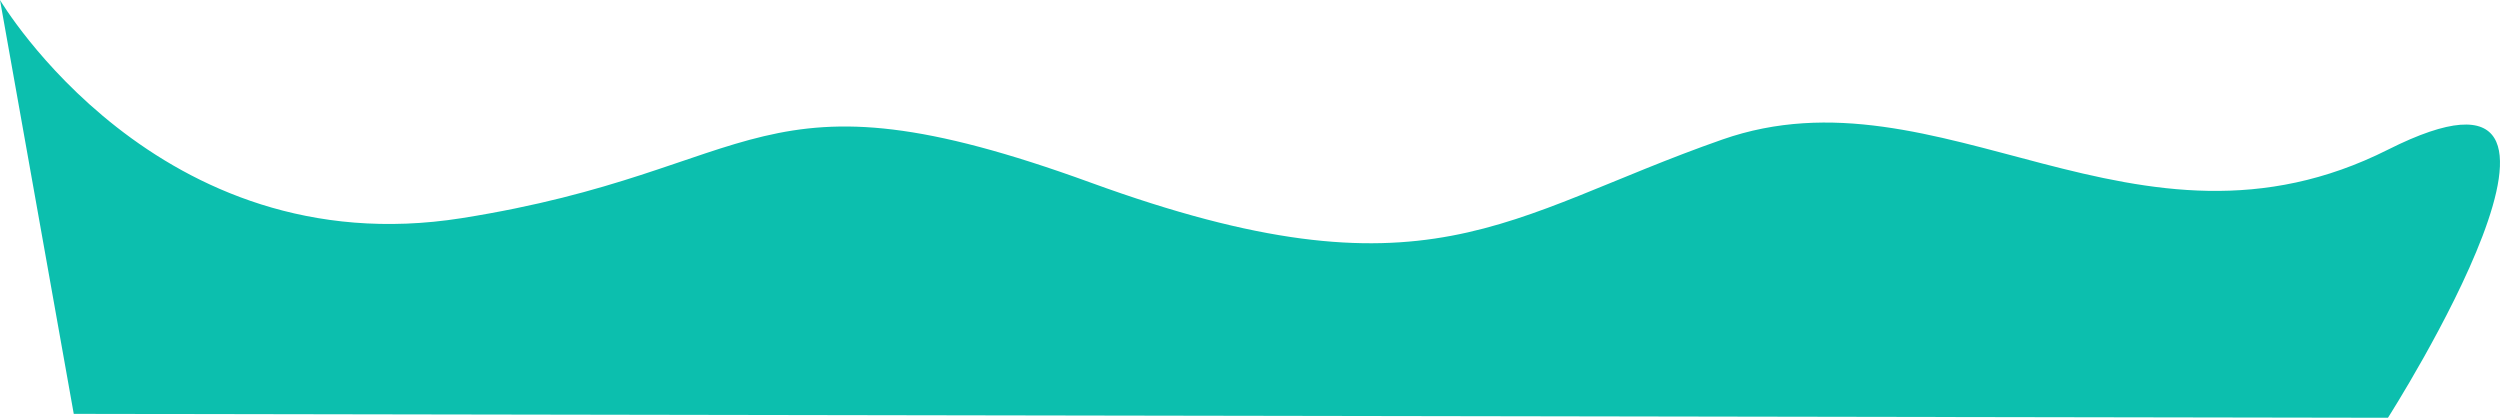
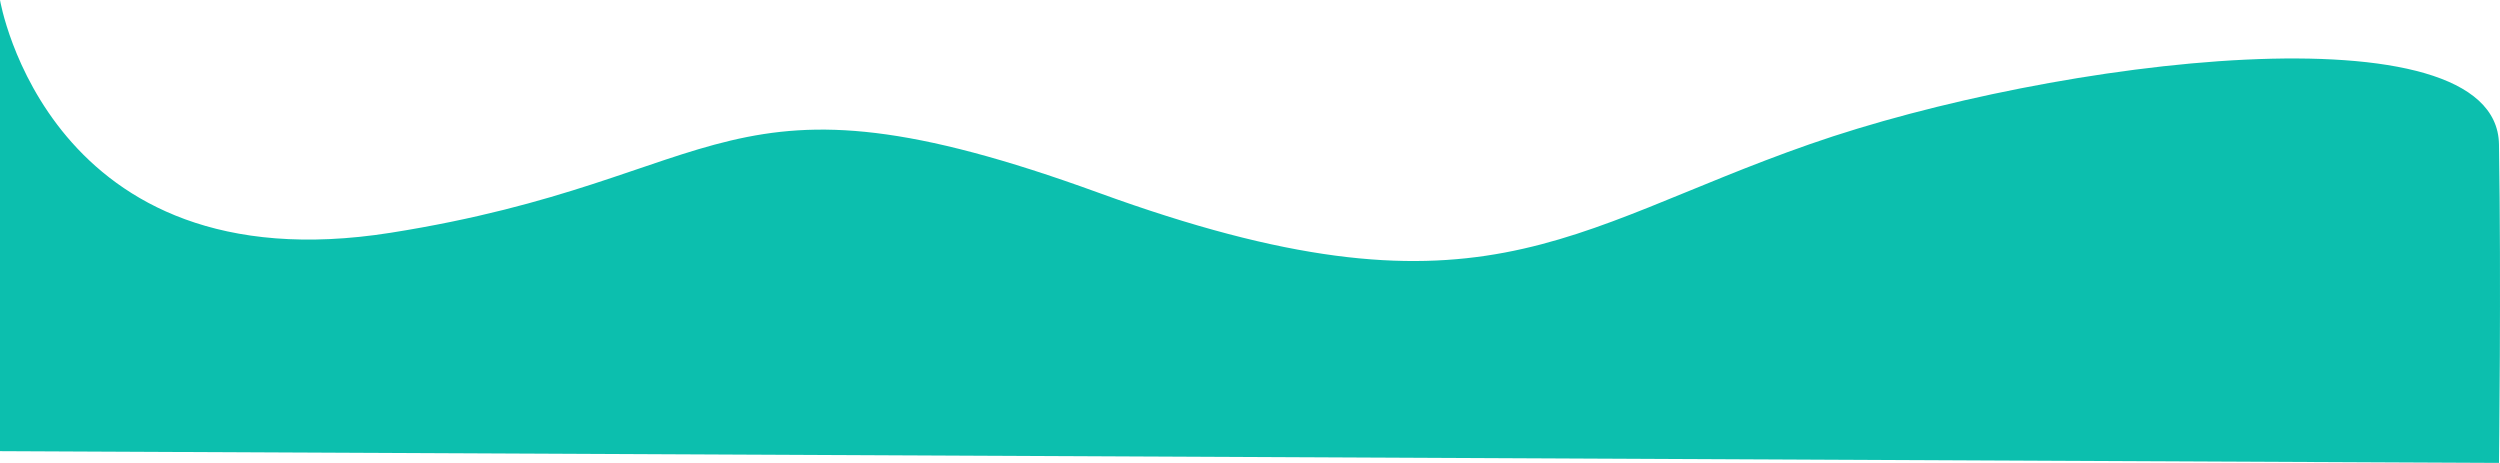
- <svg xmlns="http://www.w3.org/2000/svg" width="2165.237" height="361.824" viewBox="0 0 2165.237 361.824">
-   <path id="Shape" d="M-27.061,842.561s136.212,230.682,399.849,188.94,252.483-137.226,544.85-30.757,358.107,28.729,547.046-37.349,358.107,118.637,576.45,8.788,0,232.2,0,232.2L36.82,1201.005Z" transform="translate(27.061 -842.561)" fill="#0cbfae" />
+ <svg xmlns="http://www.w3.org/2000/svg" width="1923.885" height="356.228" viewBox="0 0 1923.885 356.228">
+   <path id="Shape" d="M72.139,852.375s37.012,220.869,300.649,179.126,252.483-137.226,544.85-30.757,358.107,28.729,547.046-37.349,528.792-107.58,530.556,0,0,245.208,0,245.208l-1923.1-9.039Z" transform="translate(-72.139 -852.375)" fill="#0cbfae" />
</svg>
